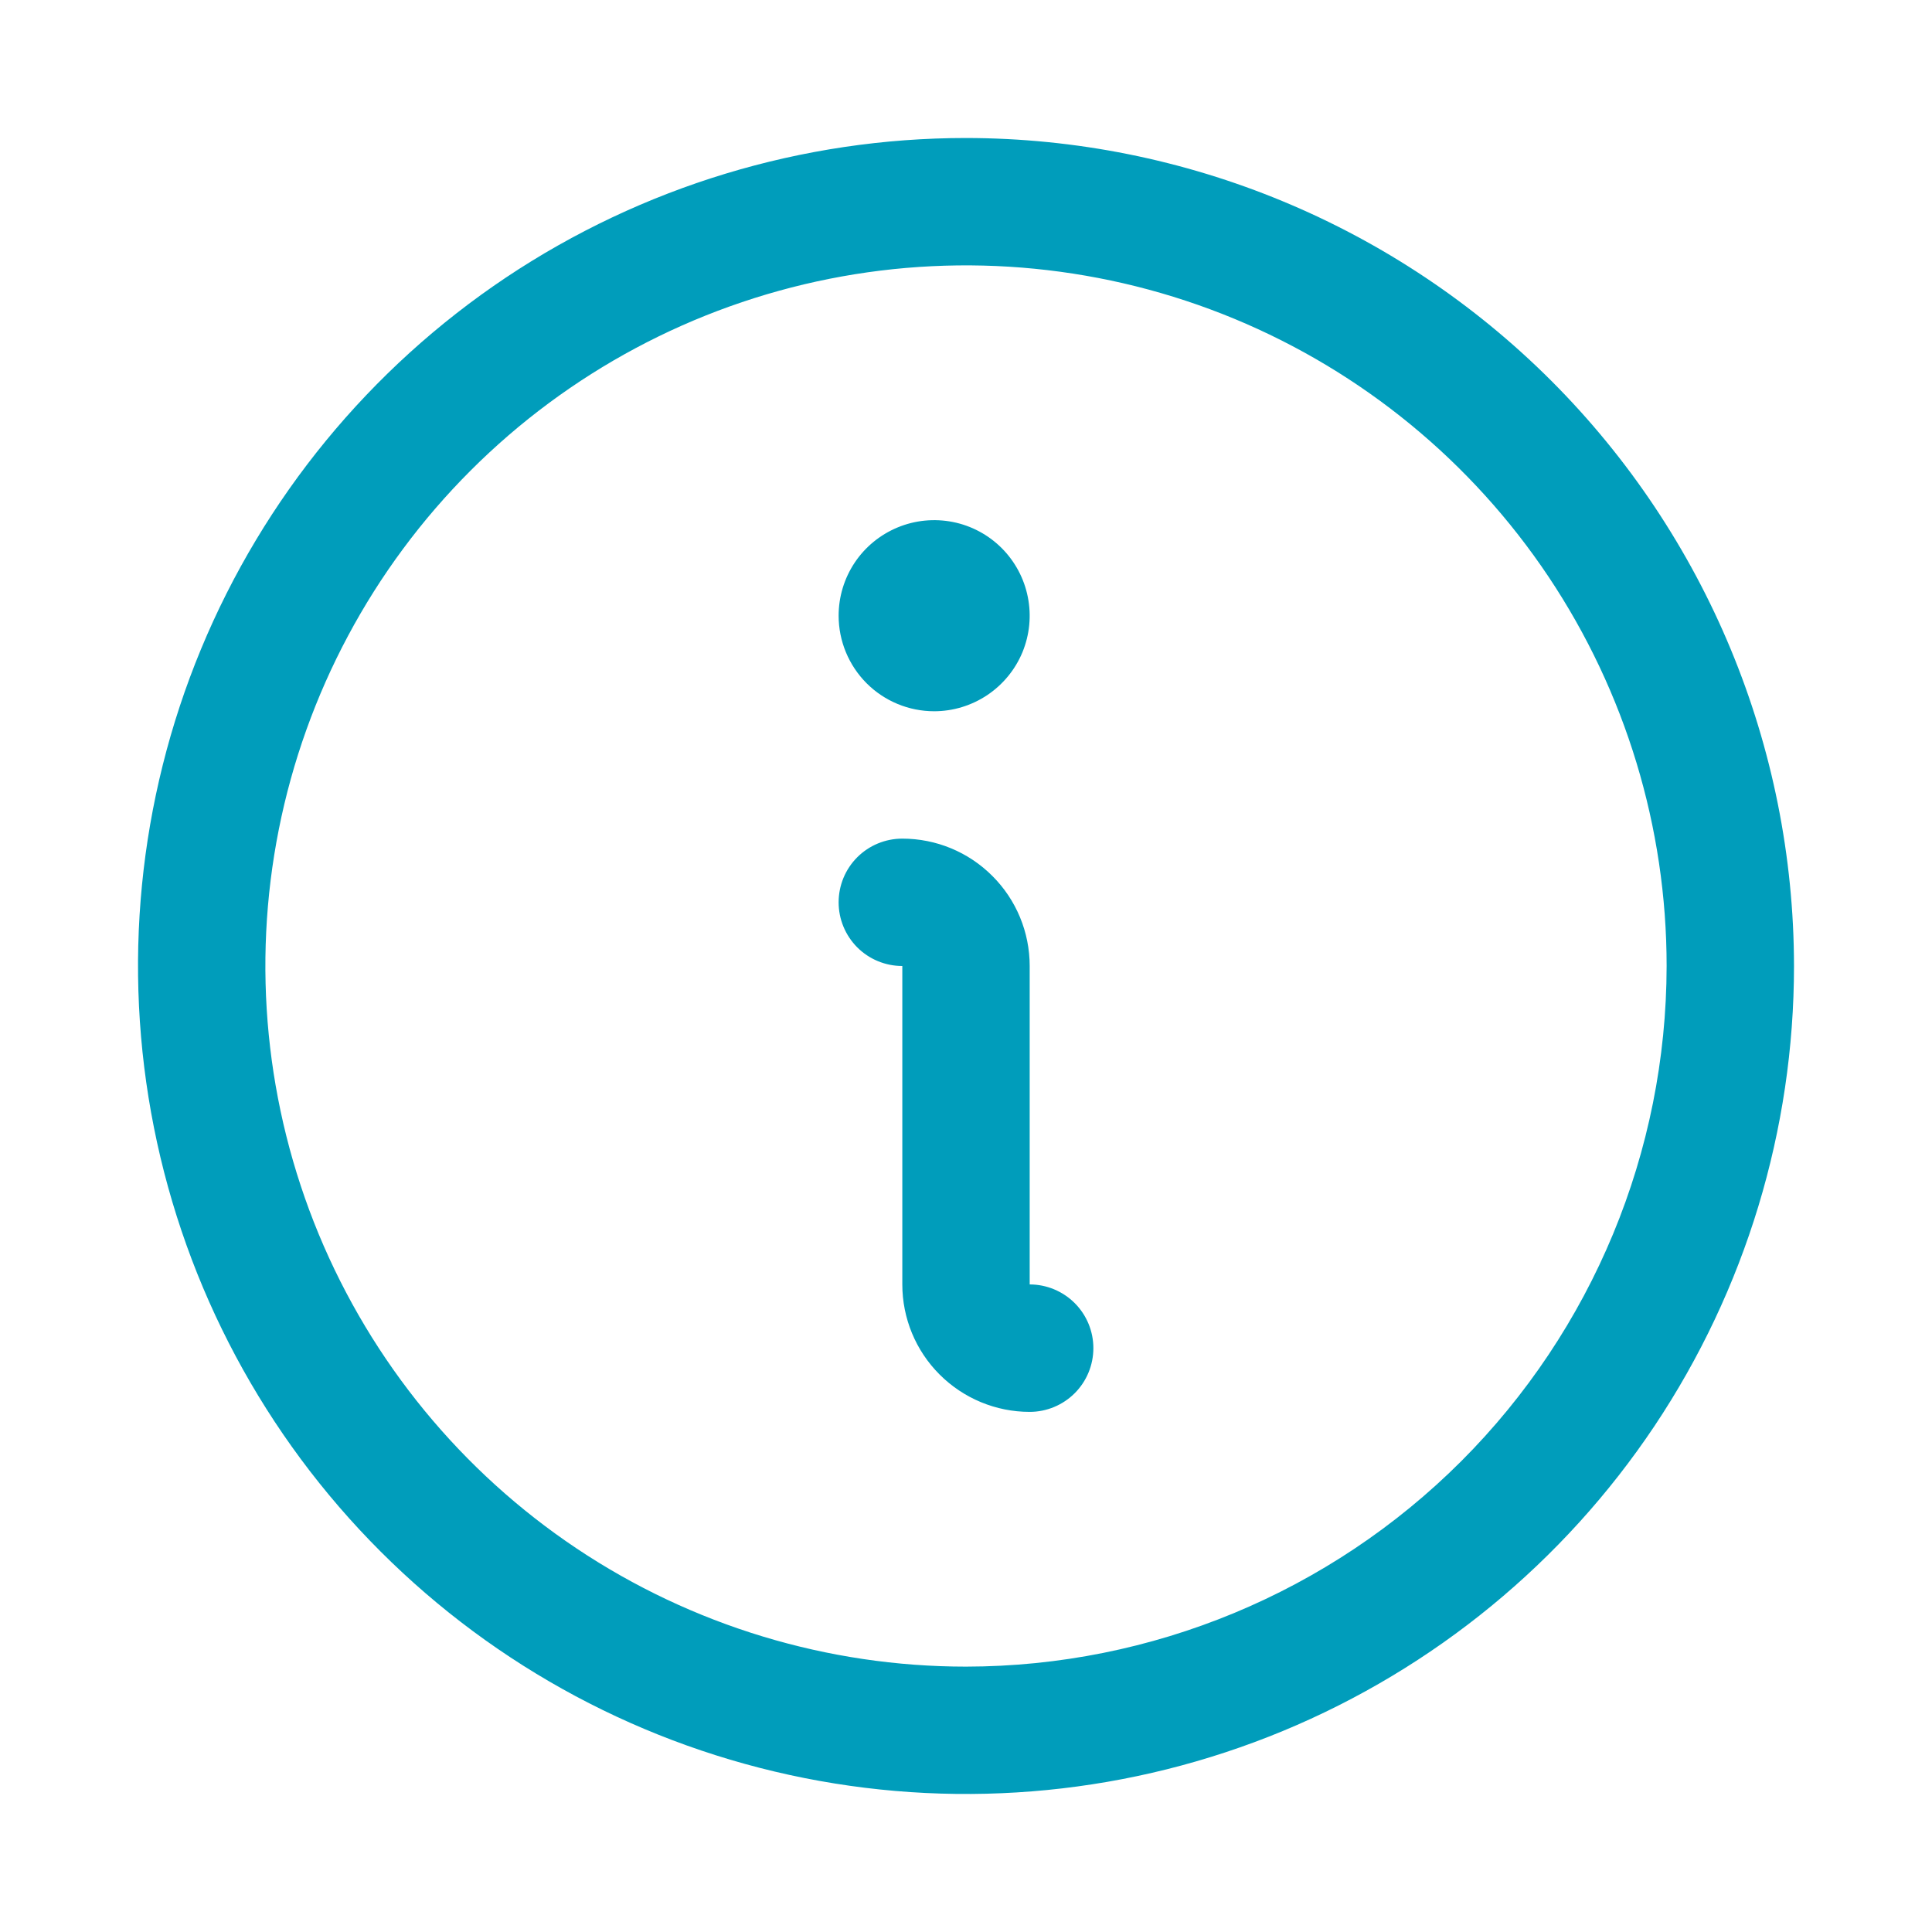
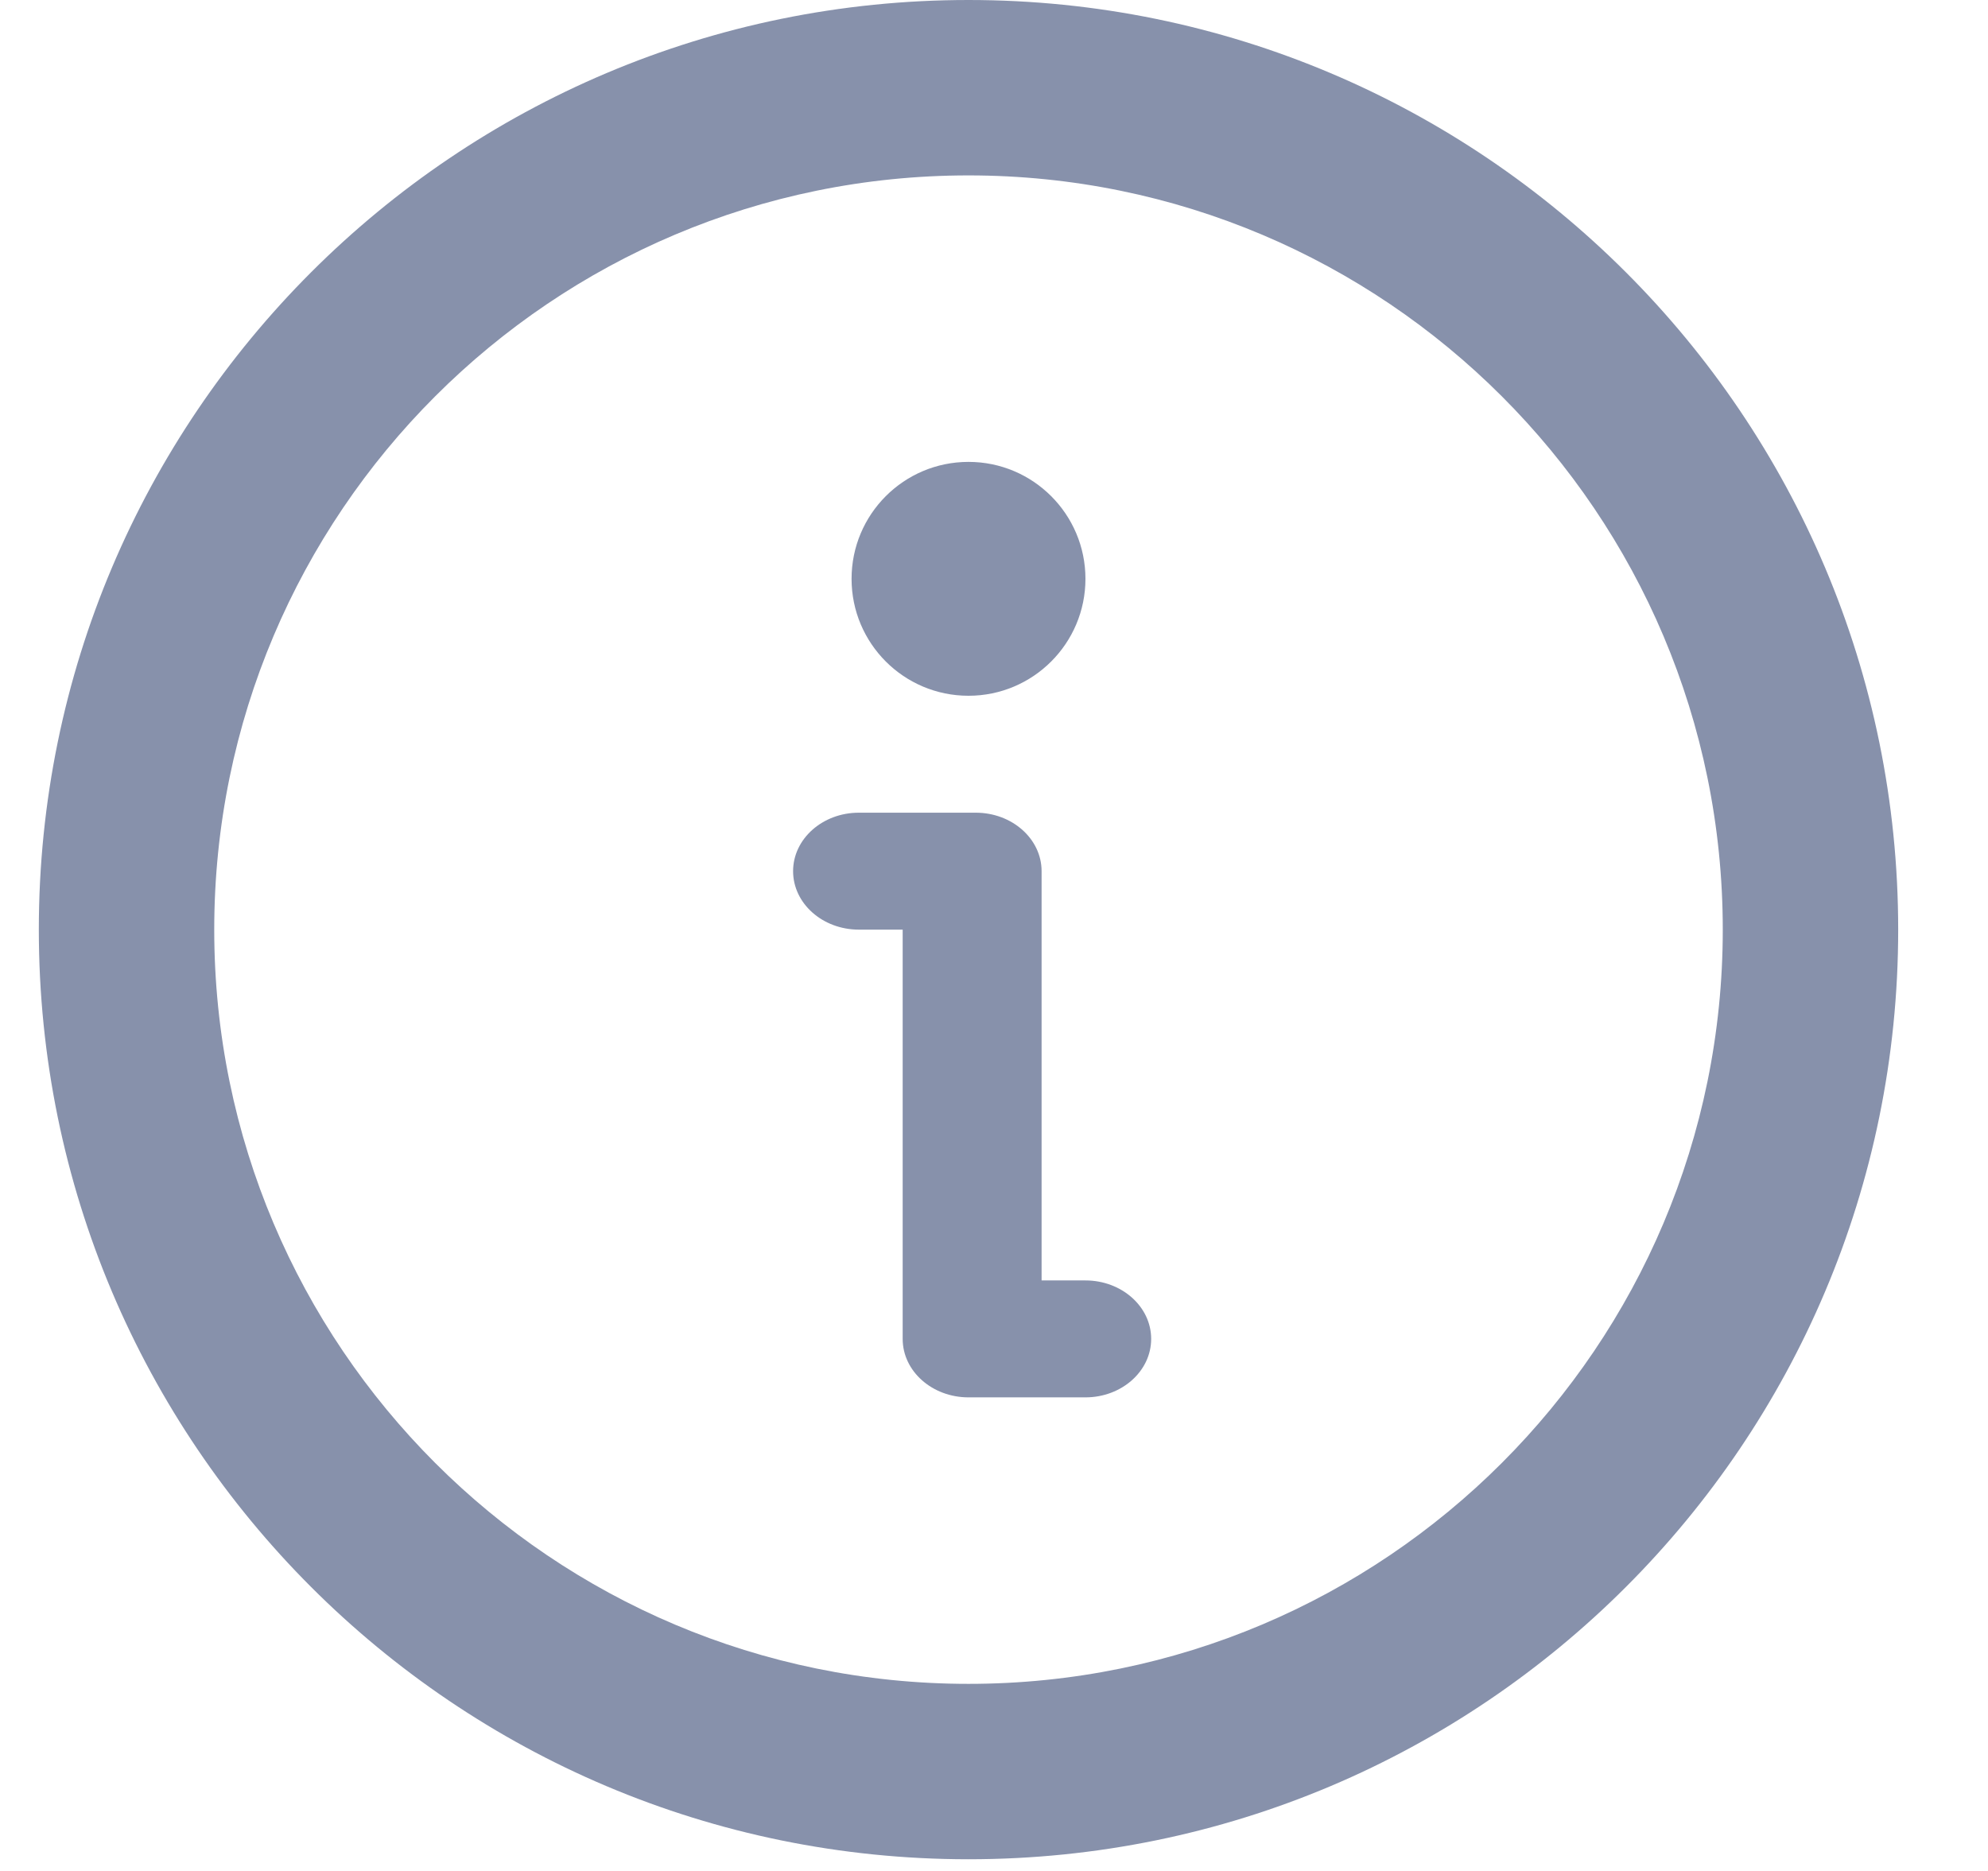
- <svg xmlns="http://www.w3.org/2000/svg" width="28" height="28" viewBox="0 0 28 28" fill="none">
-   <path d="M14 2C11.627 2 9.307 2.704 7.333 4.022C5.36 5.341 3.822 7.215 2.913 9.408C2.005 11.601 1.768 14.013 2.231 16.341C2.694 18.669 3.836 20.807 5.515 22.485C7.193 24.163 9.331 25.306 11.659 25.769C13.987 26.232 16.399 25.995 18.592 25.087C20.785 24.178 22.659 22.64 23.978 20.667C25.296 18.693 26 16.373 26 14C25.997 10.818 24.731 7.768 22.482 5.518C20.232 3.269 17.182 2.003 14 2ZM14 24.154C11.992 24.154 10.029 23.558 8.359 22.443C6.689 21.327 5.388 19.741 4.619 17.886C3.851 16.03 3.649 13.989 4.041 12.019C4.433 10.049 5.4 8.24 6.82 6.82C8.24 5.4 10.049 4.433 12.019 4.041C13.989 3.649 16.03 3.851 17.886 4.619C19.741 5.388 21.327 6.689 22.443 8.359C23.558 10.029 24.154 11.992 24.154 14C24.151 16.692 23.08 19.273 21.177 21.177C19.273 23.08 16.692 24.151 14 24.154ZM15.846 19.538C15.846 19.783 15.749 20.018 15.576 20.191C15.403 20.364 15.168 20.462 14.923 20.462C14.433 20.462 13.964 20.267 13.618 19.921C13.271 19.575 13.077 19.105 13.077 18.615V14C12.832 14 12.597 13.903 12.424 13.73C12.251 13.556 12.154 13.322 12.154 13.077C12.154 12.832 12.251 12.597 12.424 12.424C12.597 12.251 12.832 12.154 13.077 12.154C13.567 12.154 14.036 12.348 14.382 12.695C14.729 13.041 14.923 13.51 14.923 14V18.615C15.168 18.615 15.403 18.713 15.576 18.886C15.749 19.059 15.846 19.294 15.846 19.538ZM12.154 8.923C12.154 8.649 12.235 8.382 12.387 8.154C12.539 7.926 12.756 7.749 13.009 7.644C13.262 7.539 13.54 7.512 13.809 7.565C14.077 7.618 14.324 7.75 14.518 7.944C14.711 8.138 14.843 8.384 14.896 8.653C14.95 8.922 14.922 9.2 14.818 9.453C14.713 9.706 14.535 9.922 14.308 10.074C14.08 10.226 13.812 10.308 13.539 10.308C13.171 10.308 12.819 10.162 12.559 9.902C12.3 9.642 12.154 9.29 12.154 8.923Z" fill="#009DBB" />
+ <svg xmlns="http://www.w3.org/2000/svg" viewBox="0 0 17 16" fill="none">
+   <path fill-rule="evenodd" clip-rule="evenodd" d="M8.282 1.5C4.72 1.5 1.832 4.388 1.832 7.95C1.832 11.512 4.72 14.4 8.282 14.4C11.844 14.4 14.732 11.512 14.732 7.95C14.732 4.388 11.844 1.5 8.282 1.5ZM0.332 7.95C0.332 3.559 3.891 0 8.282 0C12.673 0 16.232 3.559 16.232 7.95C16.232 12.341 12.673 15.9 8.282 15.9C3.891 15.9 0.332 12.341 0.332 7.95Z" fill="#8791AB" />
+   <path d="M9.282 4.95C9.282 5.502 8.834 5.95 8.282 5.95C7.729 5.95 7.282 5.502 7.282 4.95C7.282 4.398 7.729 3.95 8.282 3.95C8.834 3.95 9.282 4.398 9.282 4.95Z" fill="#8791AB" />
+   <path d="M7.344 6.95C7.034 6.95 6.782 7.174 6.782 7.45C6.782 7.726 7.034 7.95 7.344 7.95H7.719L7.719 11.45C7.719 11.726 7.971 11.95 8.282 11.95H9.282C9.592 11.95 9.844 11.726 9.844 11.45C9.844 11.174 9.592 10.95 9.282 10.95H8.907L8.907 7.45C8.907 7.174 8.655 6.95 8.344 6.95H7.344Z" fill="#8791AB" />
</svg>
